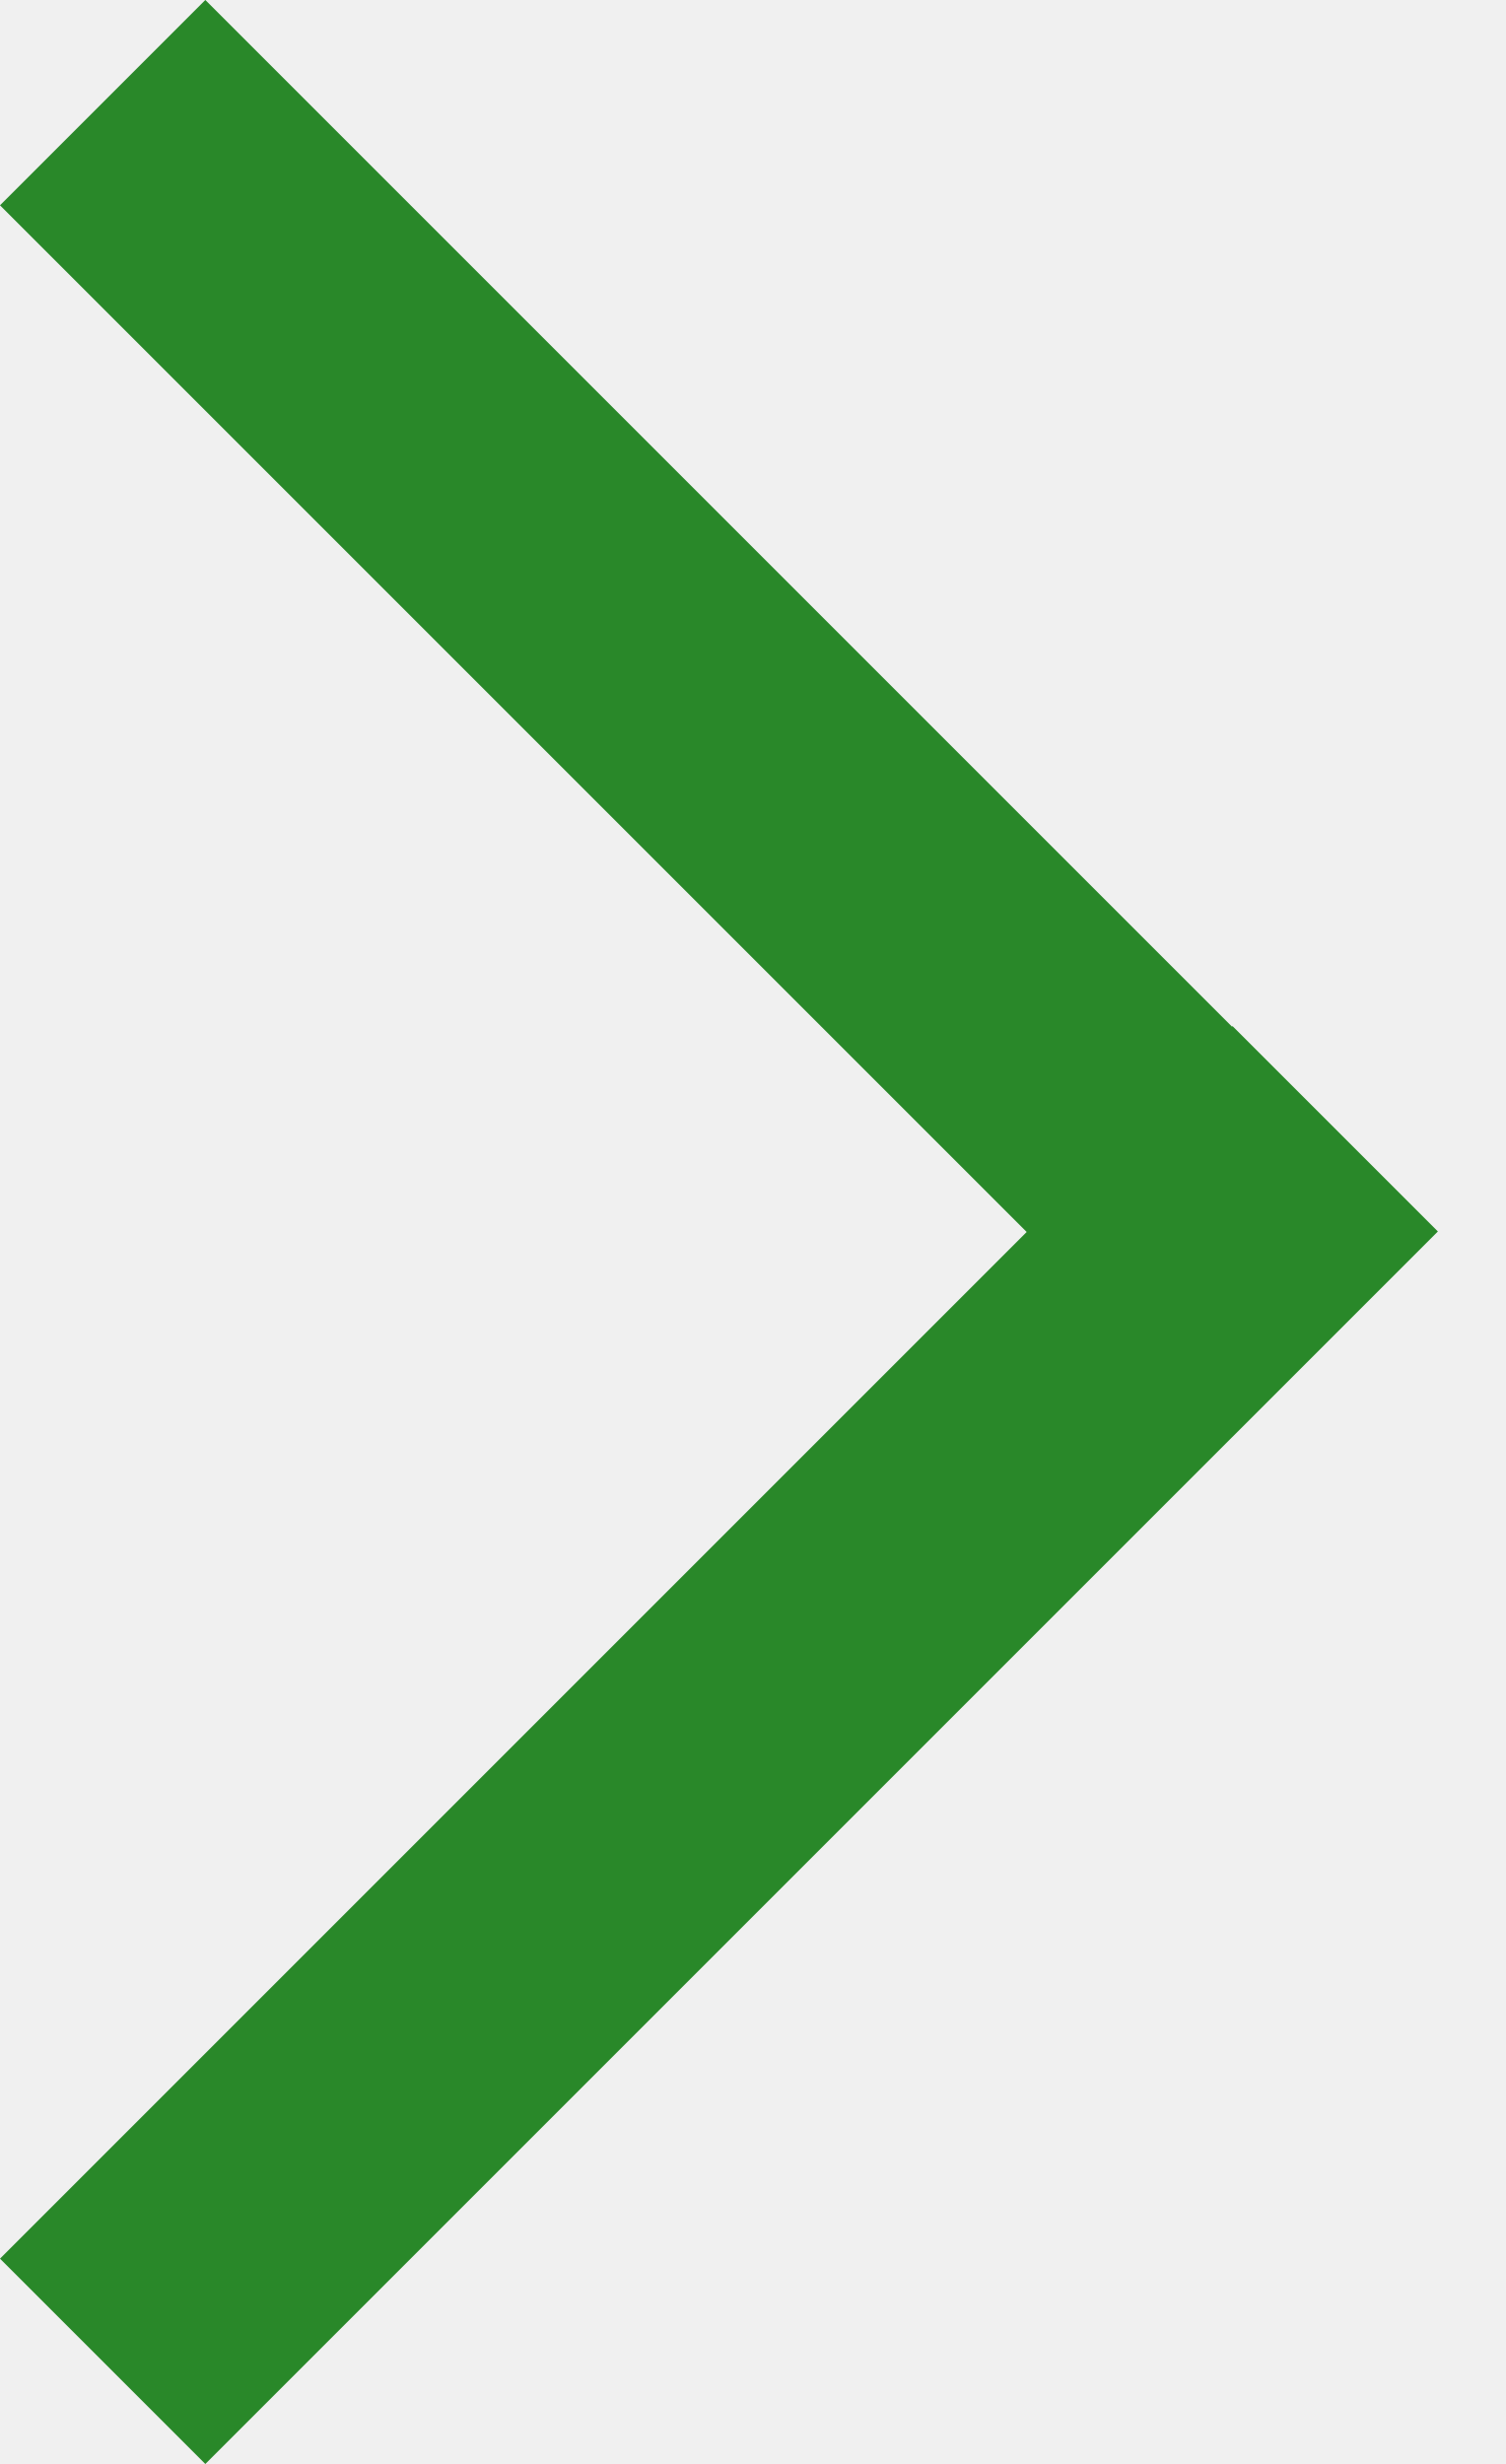
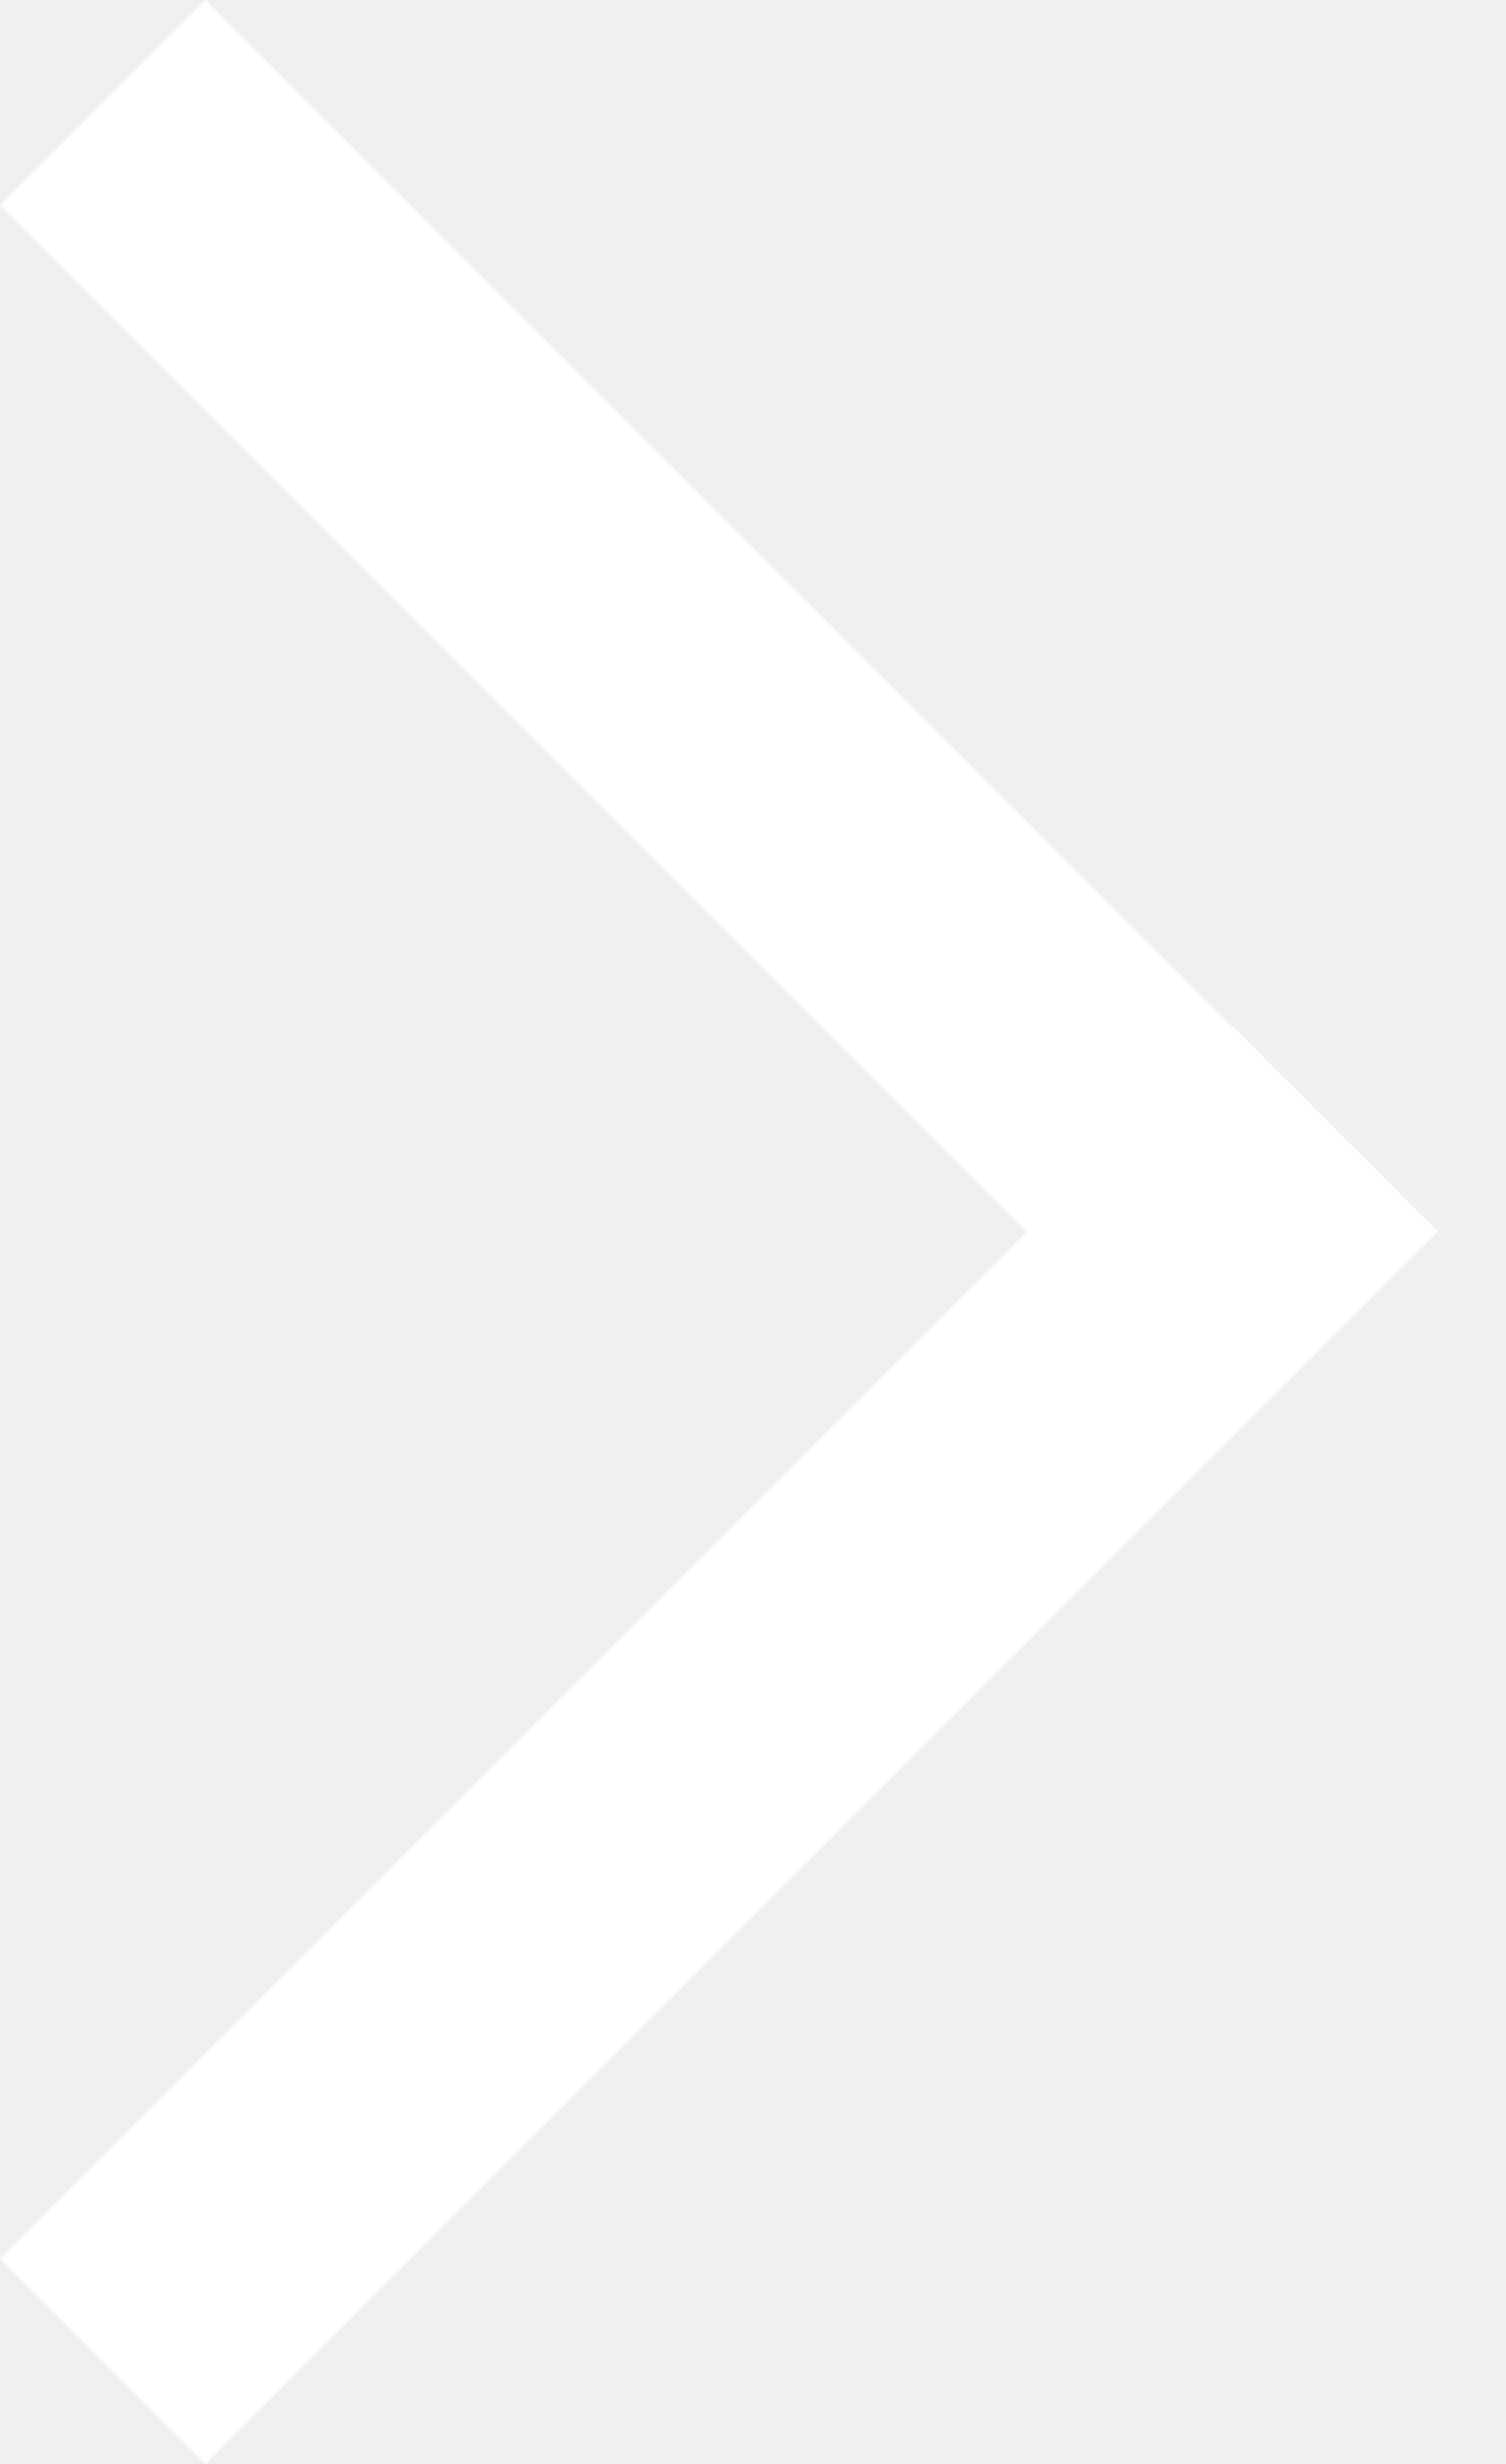
<svg xmlns="http://www.w3.org/2000/svg" width="11" height="18" viewBox="0 0 11 18">
-   <path d="M7.5 9L0 16.5 1.5 18l9.004-9.004-1.5-1.5L9 7.5 1.5 0 0 1.5 7.5 9z" fill="#298829" fill-rule="evenodd" />
+   <path d="M7.5 9L0 16.5 1.5 18l9.004-9.004-1.5-1.5L9 7.5 1.5 0 0 1.5 7.5 9z" fill="#FFF" fill-rule="evenodd" />
</svg>
